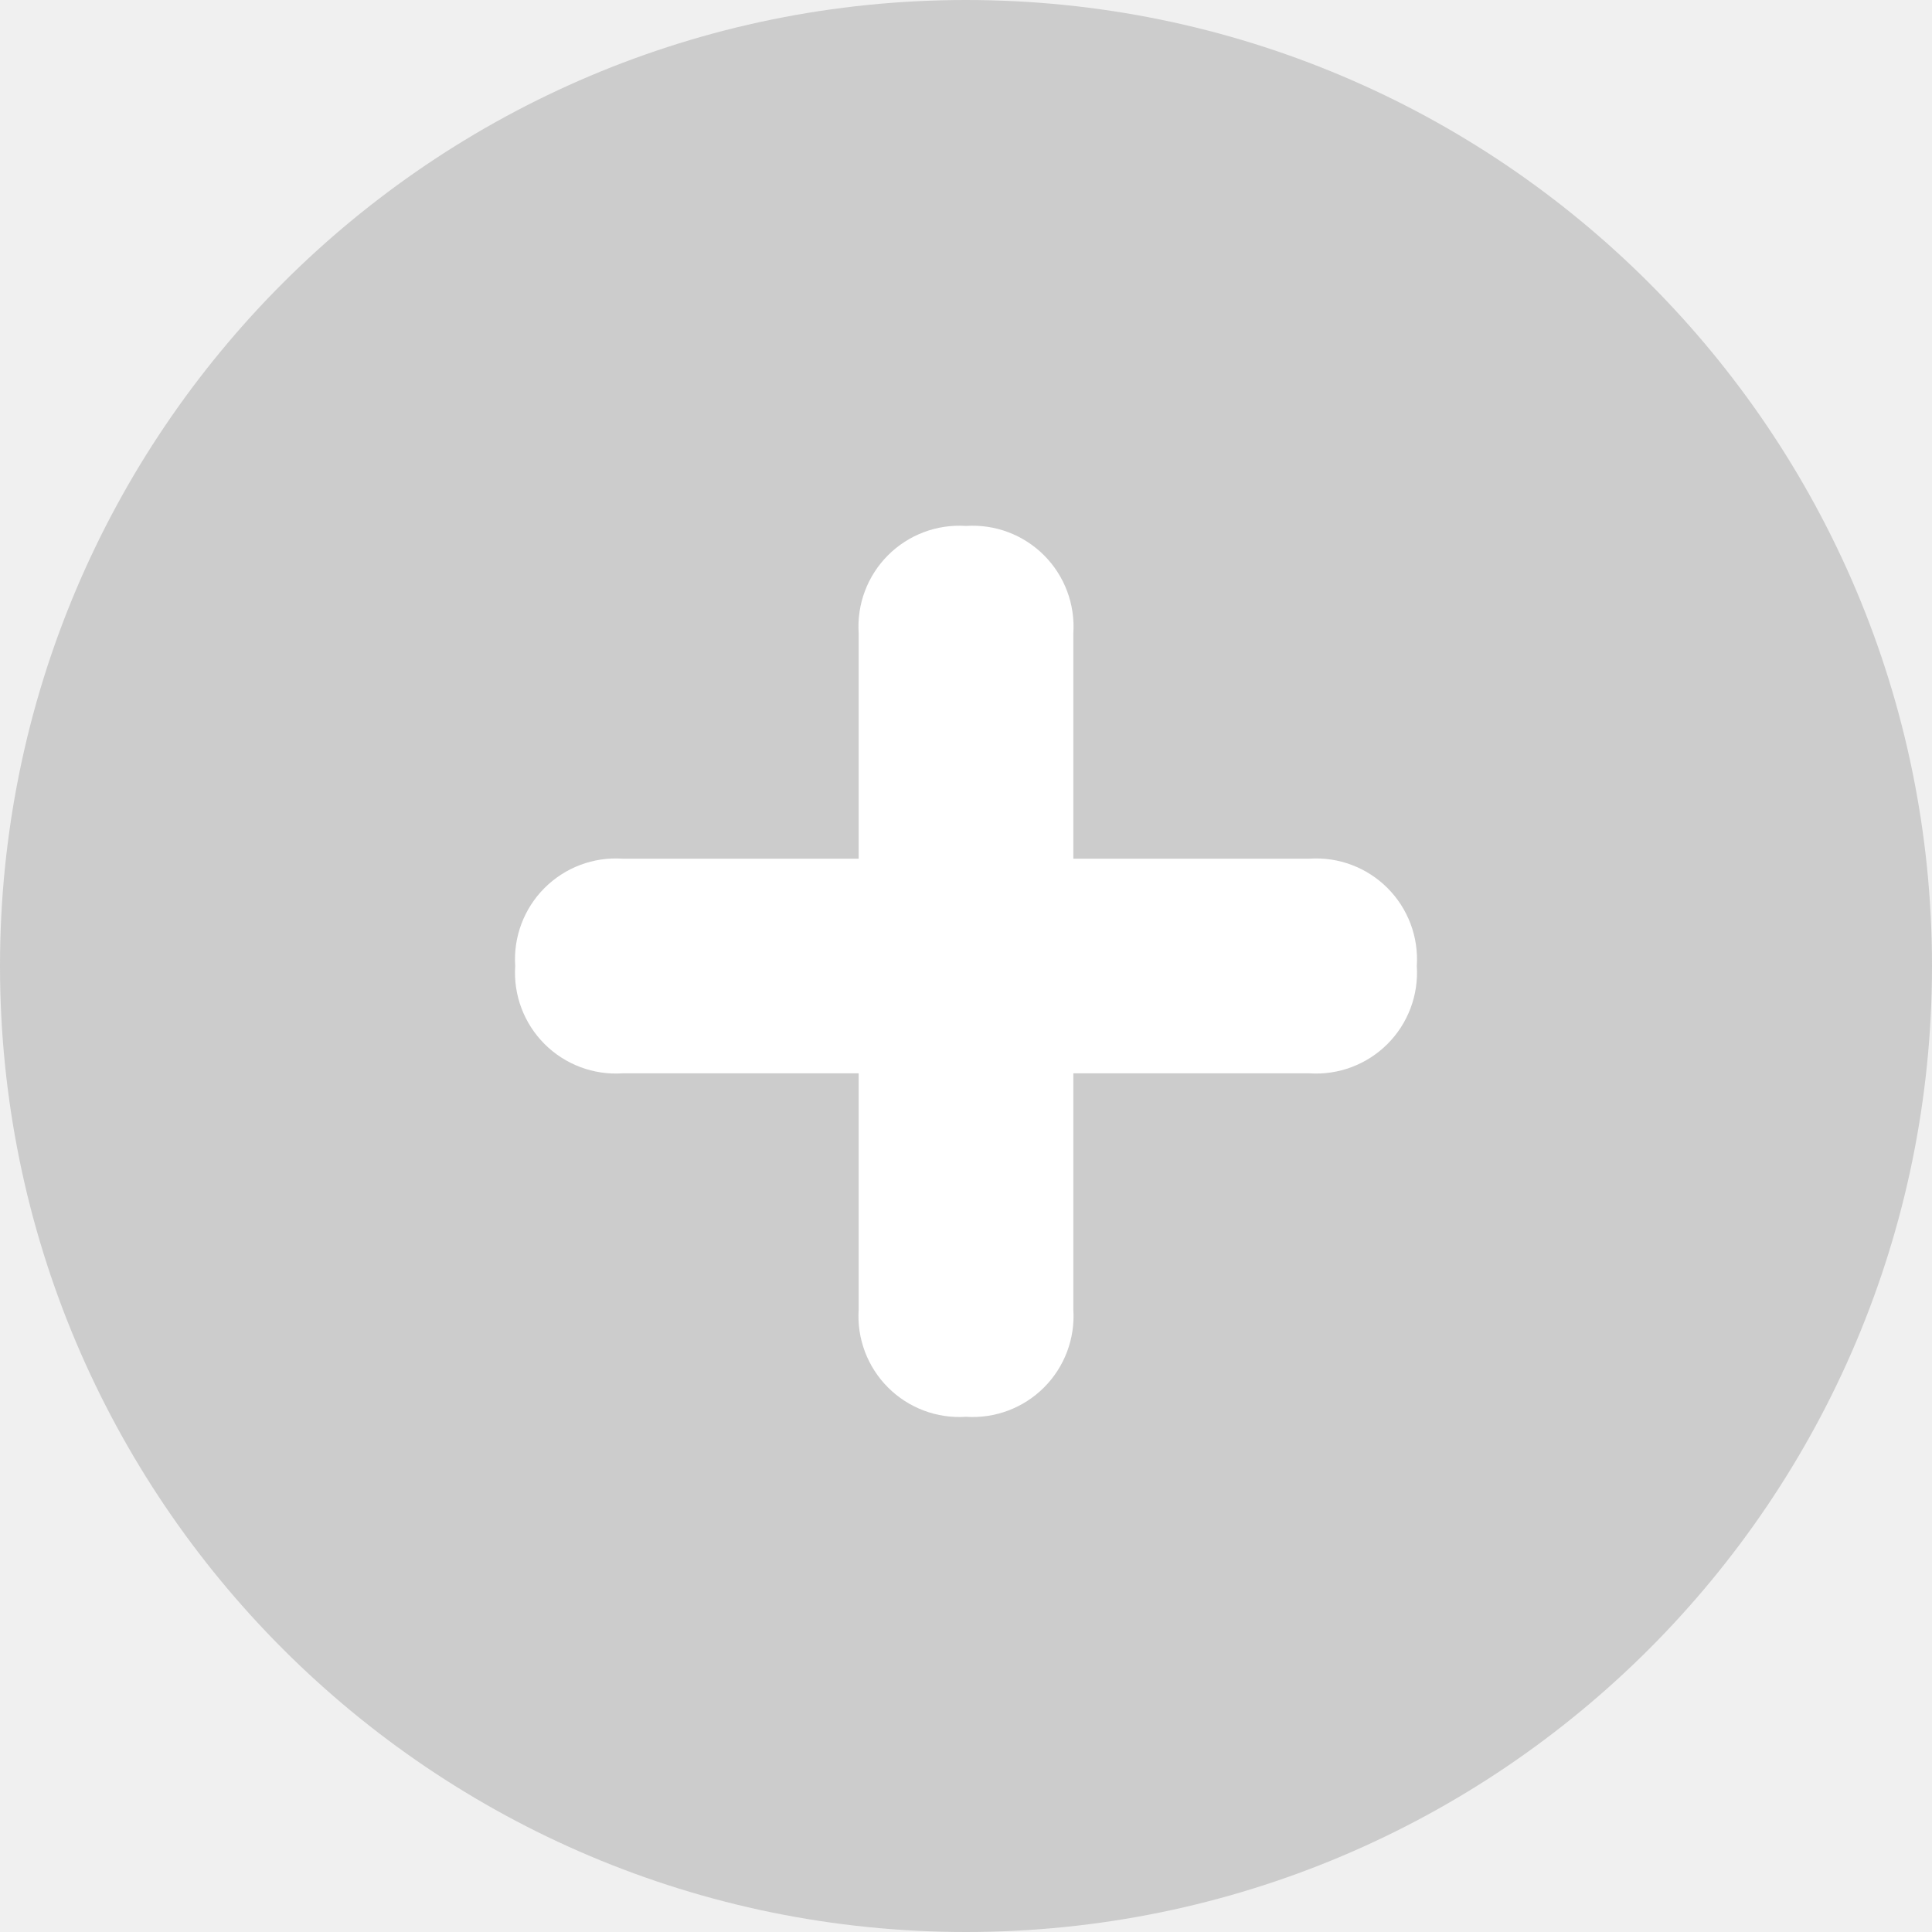
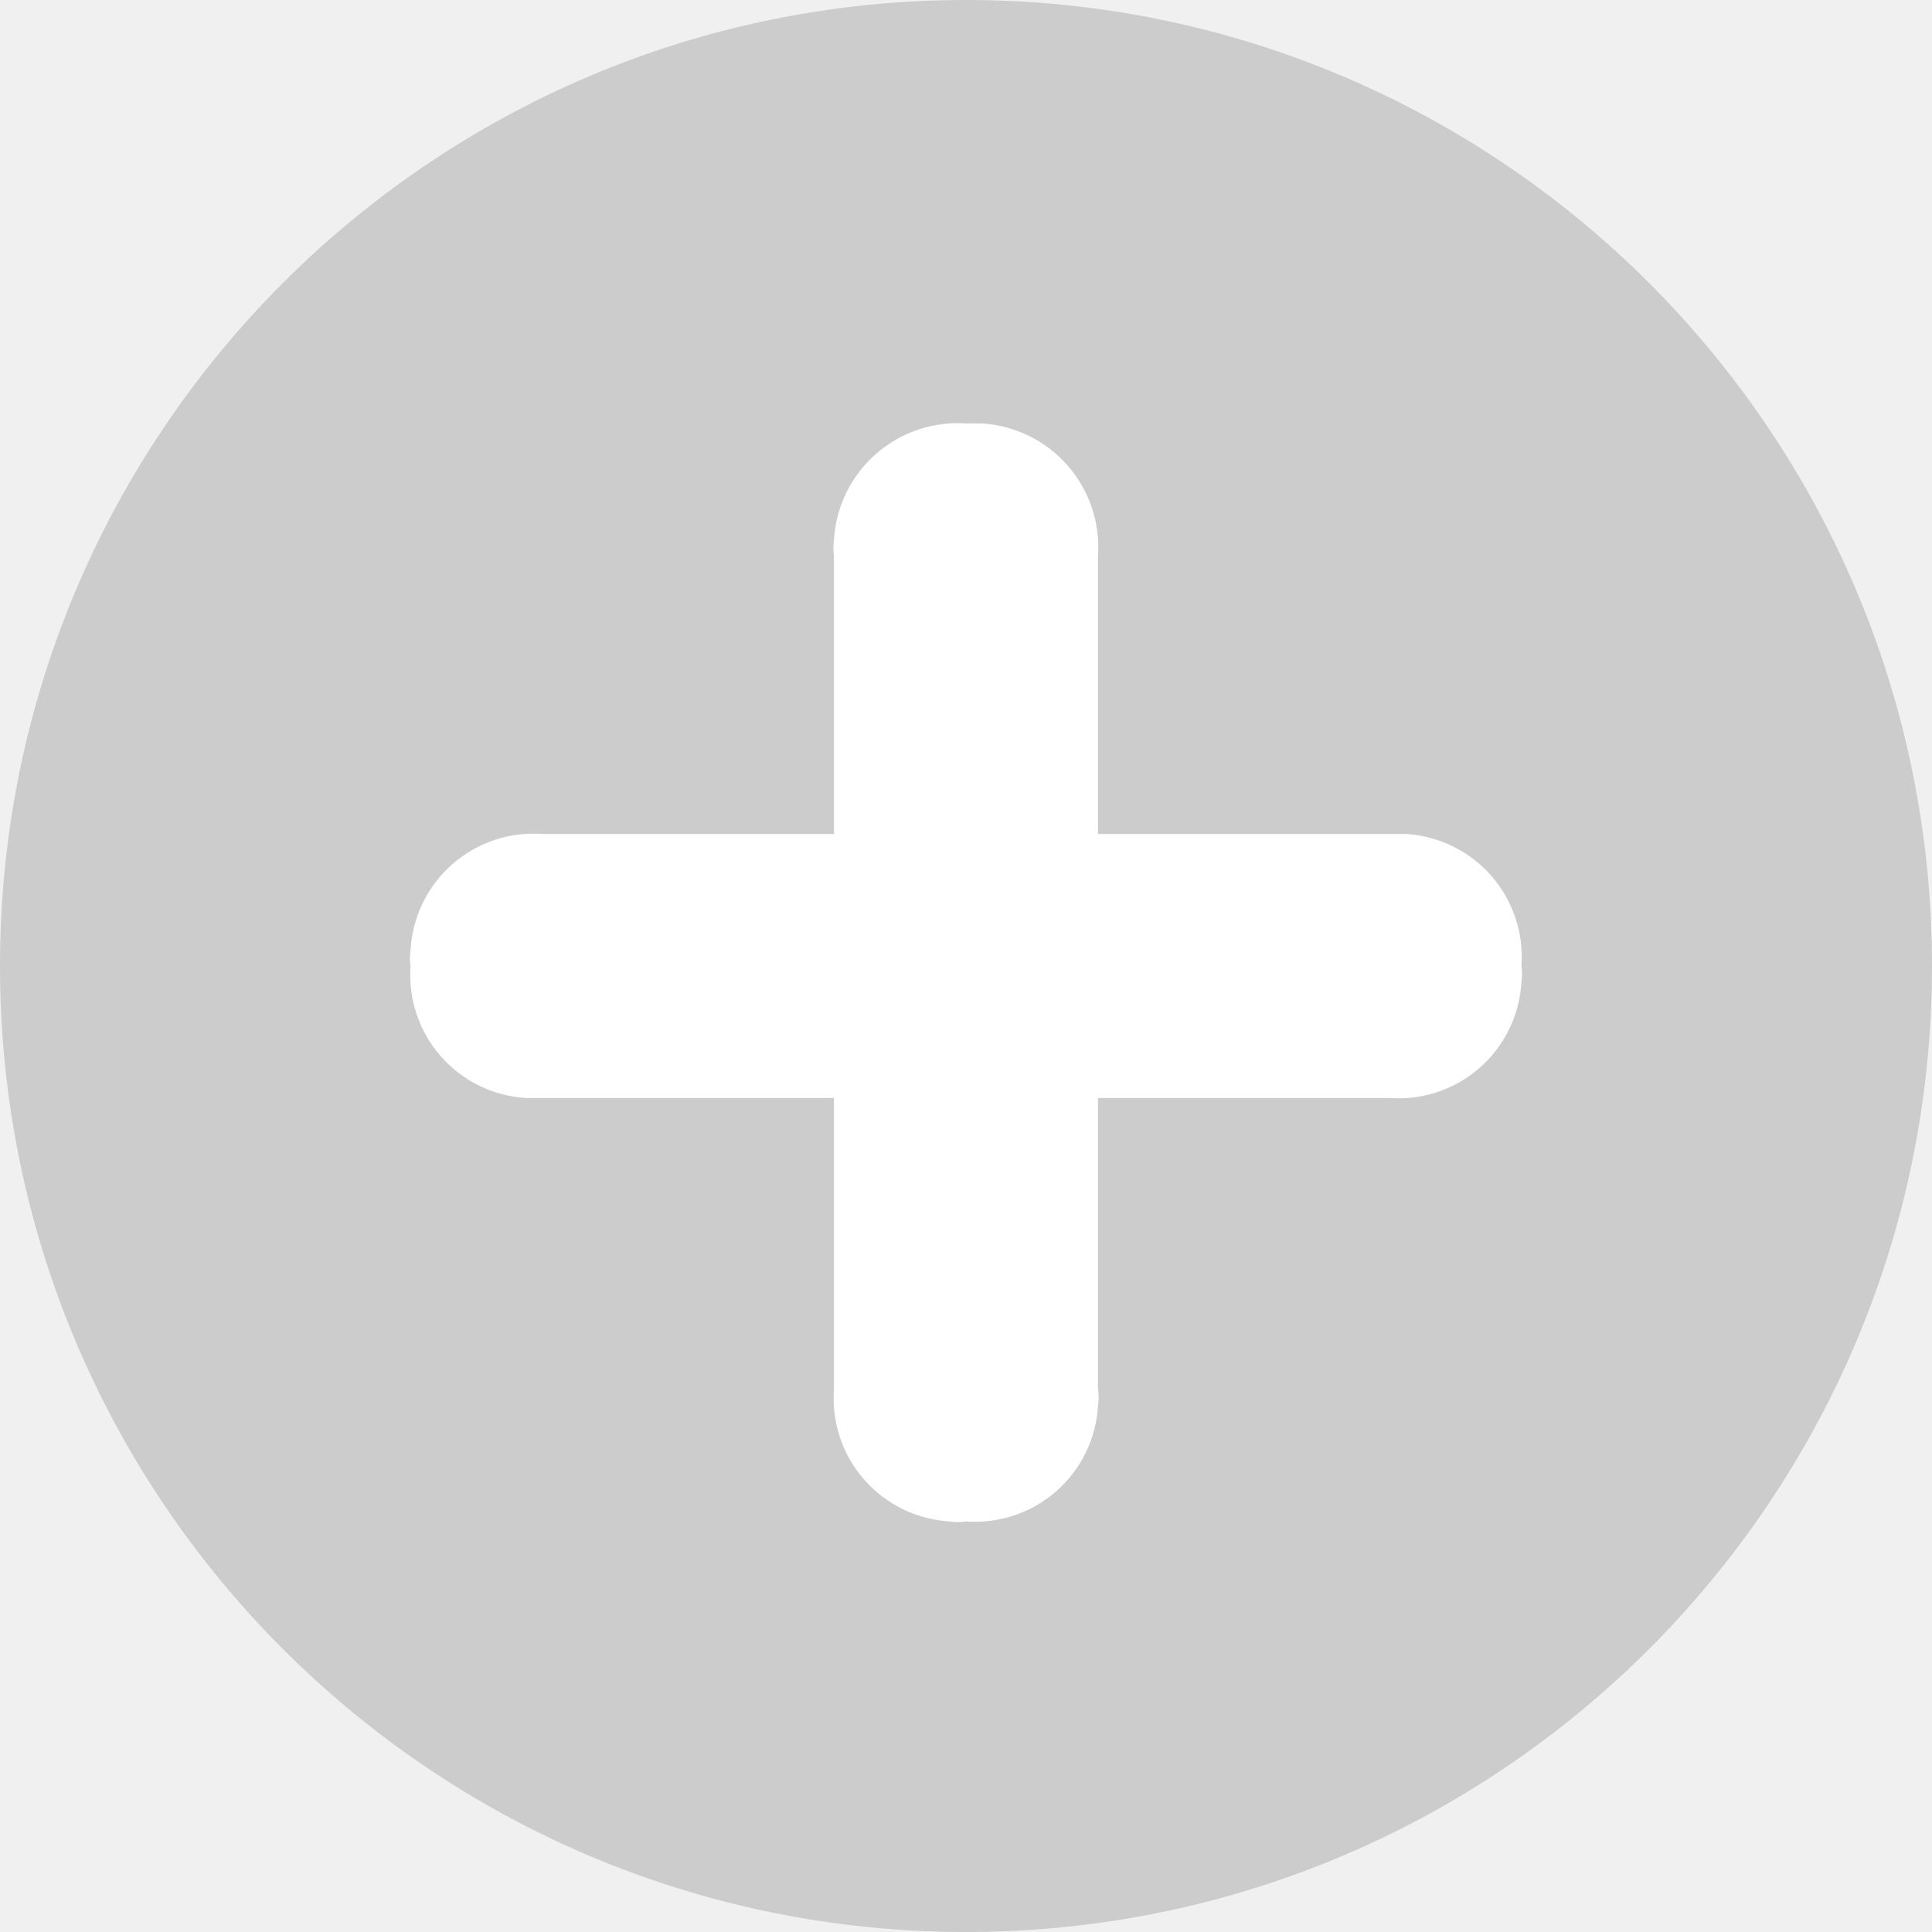
- <svg xmlns="http://www.w3.org/2000/svg" viewBox="0 0 18 18">
+ <svg xmlns="http://www.w3.org/2000/svg" viewBox="0 0 24 24">
  <defs>
-     <style>.a{fill:none;stroke:#ccc;stroke-width:2px;}.b{fill:#ccc;}.c{fill:#fff;}</style>
+     <style>.a{fill:#ccc;}.b{fill:#fff;}</style>
  </defs>
-   <circle class="a" cx="9" cy="9" r="8" />
-   <circle class="b" cx="9" cy="9" r="7.3" />
-   <path class="c" d="M12.2,8H10V5.9a.94.94,0,0,0-1-1,.94.94,0,0,0-1,1V8H5.8a.94.94,0,0,0-1,1,.94.94,0,0,0,1,1H8v2.2a.94.94,0,0,0,1,1,.94.94,0,0,0,1-1V10h2.2a.94.94,0,0,0,1-1A.94.94,0,0,0,12.2,8Z" />
+   <circle class="a" cx="12" cy="12" r="12" />
+   <path class="b" d="M17.26,10.36H13.64V6.9A1.54,1.54,0,0,0,12.2,5.26H12A1.54,1.54,0,0,0,10.36,6.7a.67.67,0,0,0,0,.2v3.46H6.74A1.53,1.53,0,0,0,5.1,11.8a.67.67,0,0,0,0,.2,1.53,1.53,0,0,0,1.44,1.64h3.82v3.62A1.53,1.53,0,0,0,11.8,18.9a.67.67,0,0,0,.2,0,1.53,1.53,0,0,0,1.64-1.44.67.67,0,0,0,0-.2V13.64h3.62A1.53,1.53,0,0,0,18.9,12.2a.67.67,0,0,0,0-.2,1.53,1.53,0,0,0-1.44-1.64Z" />
</svg>
